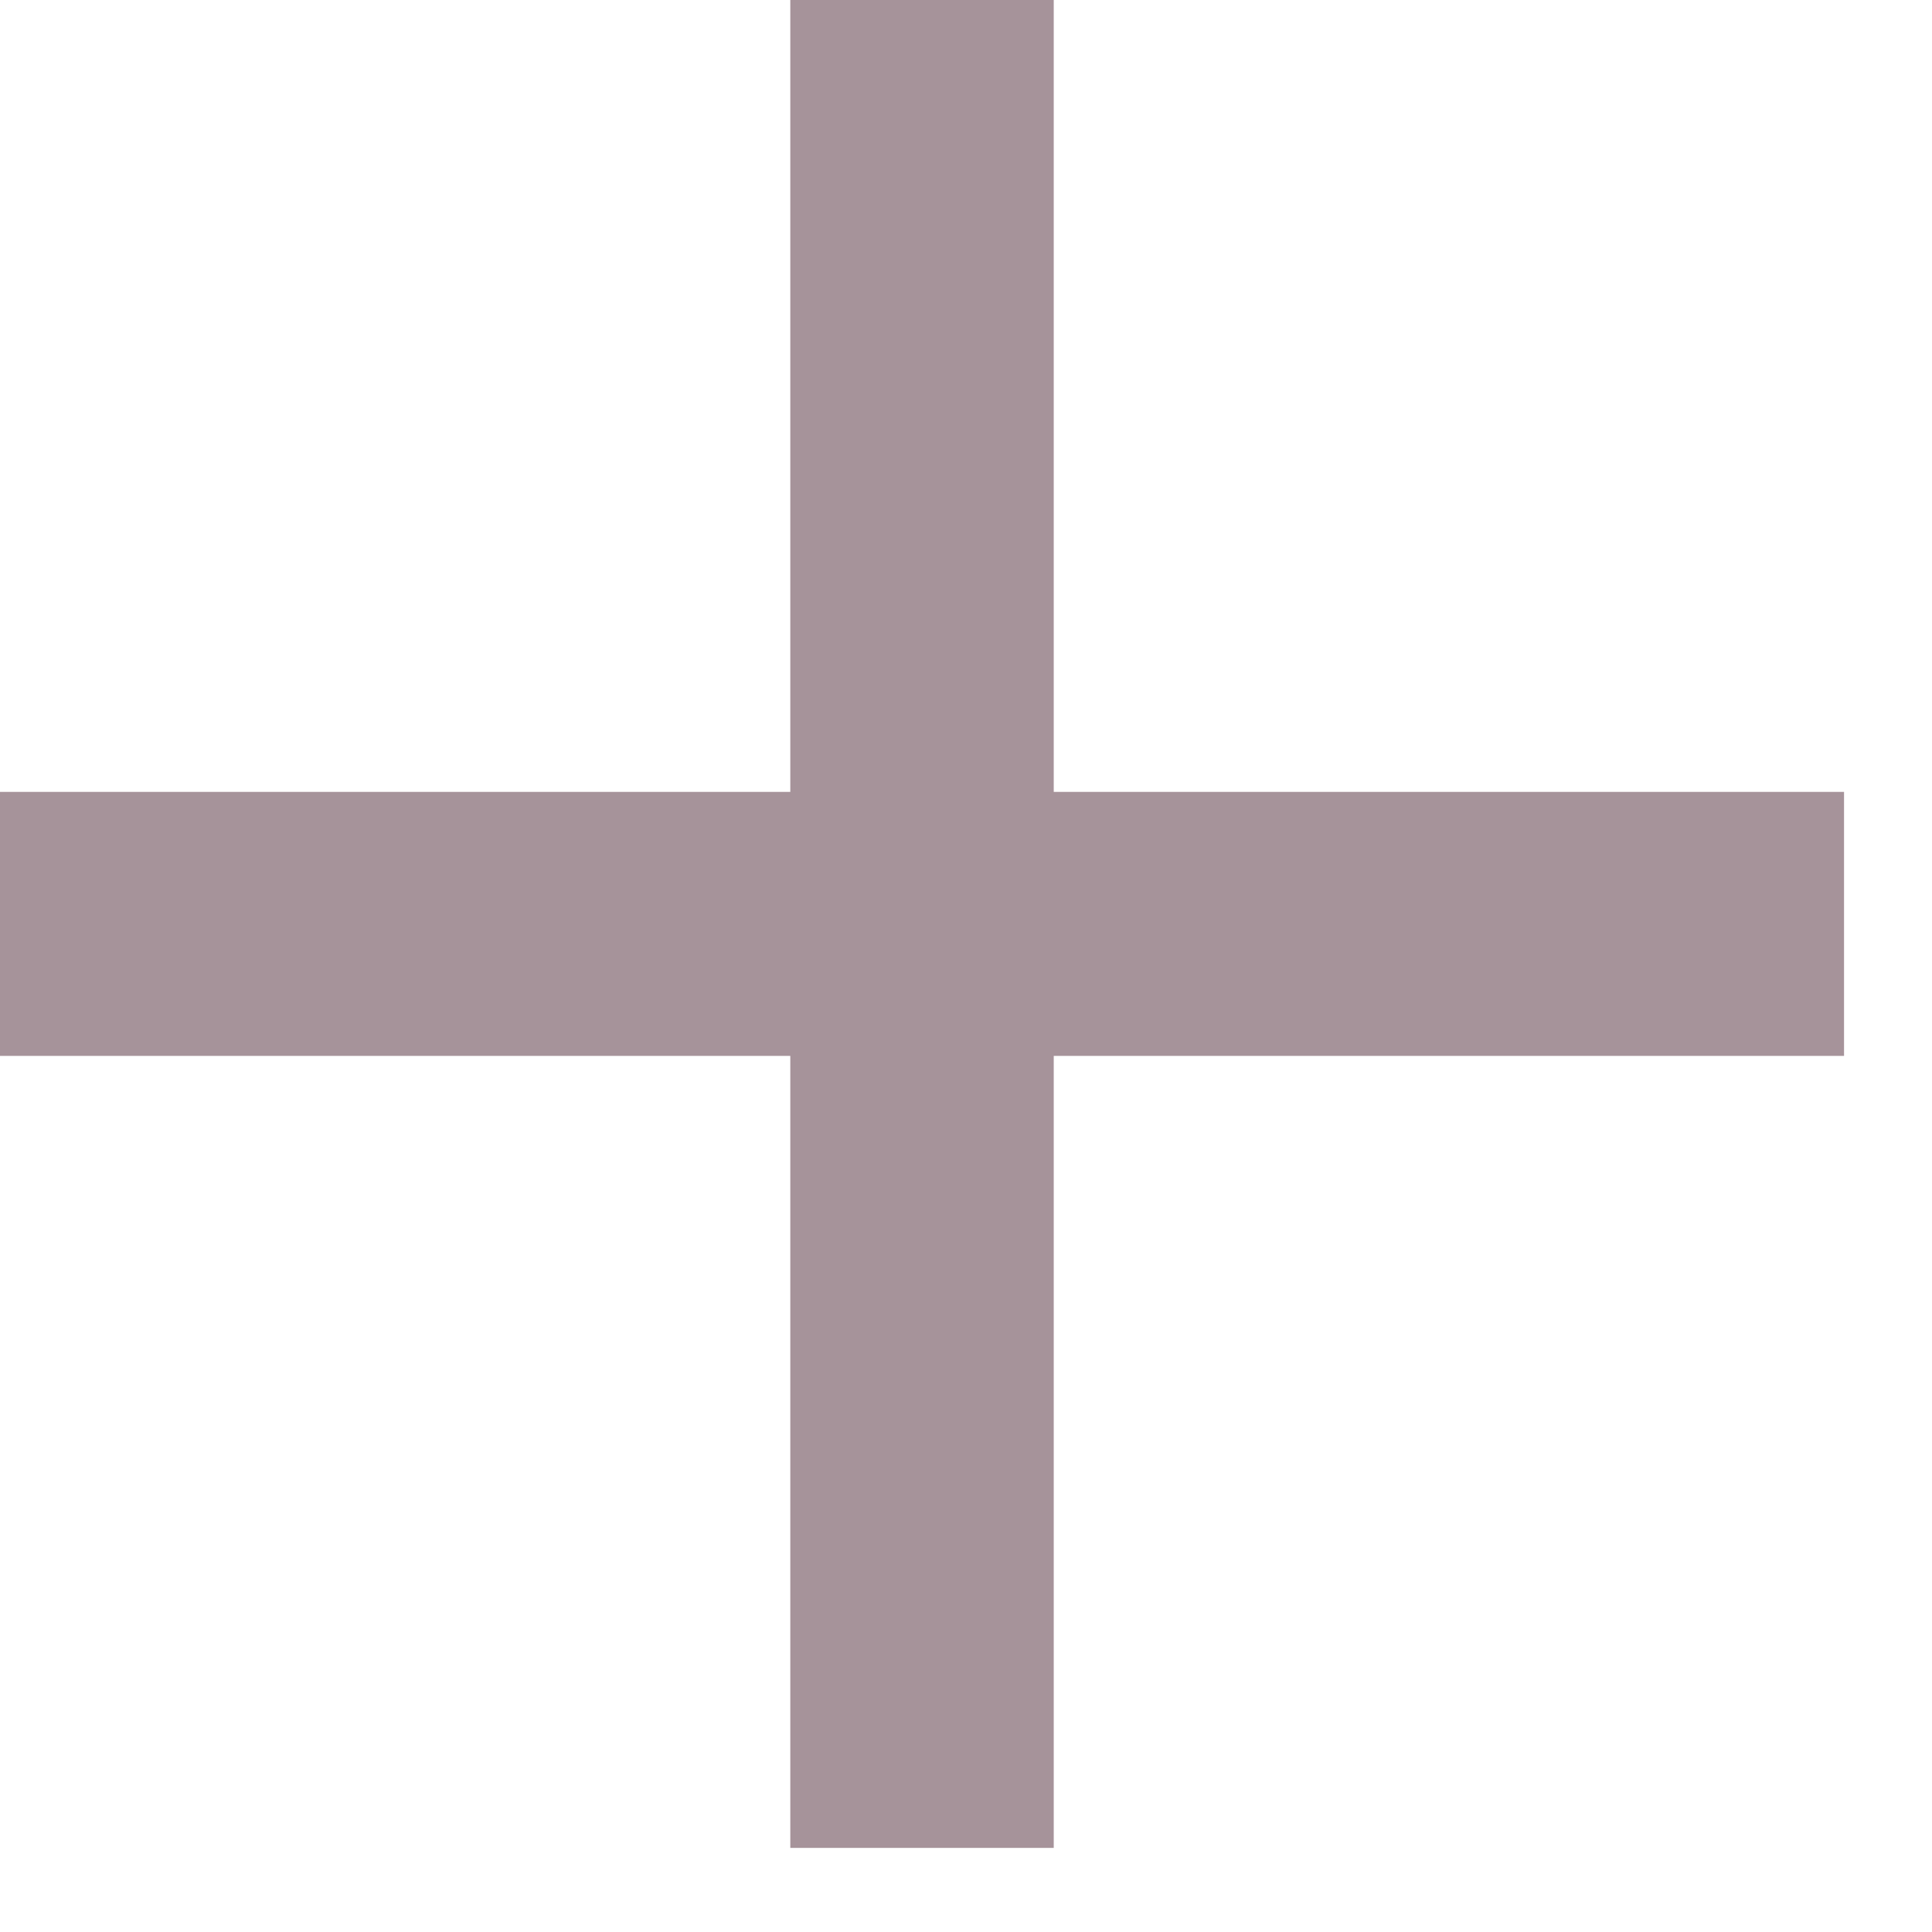
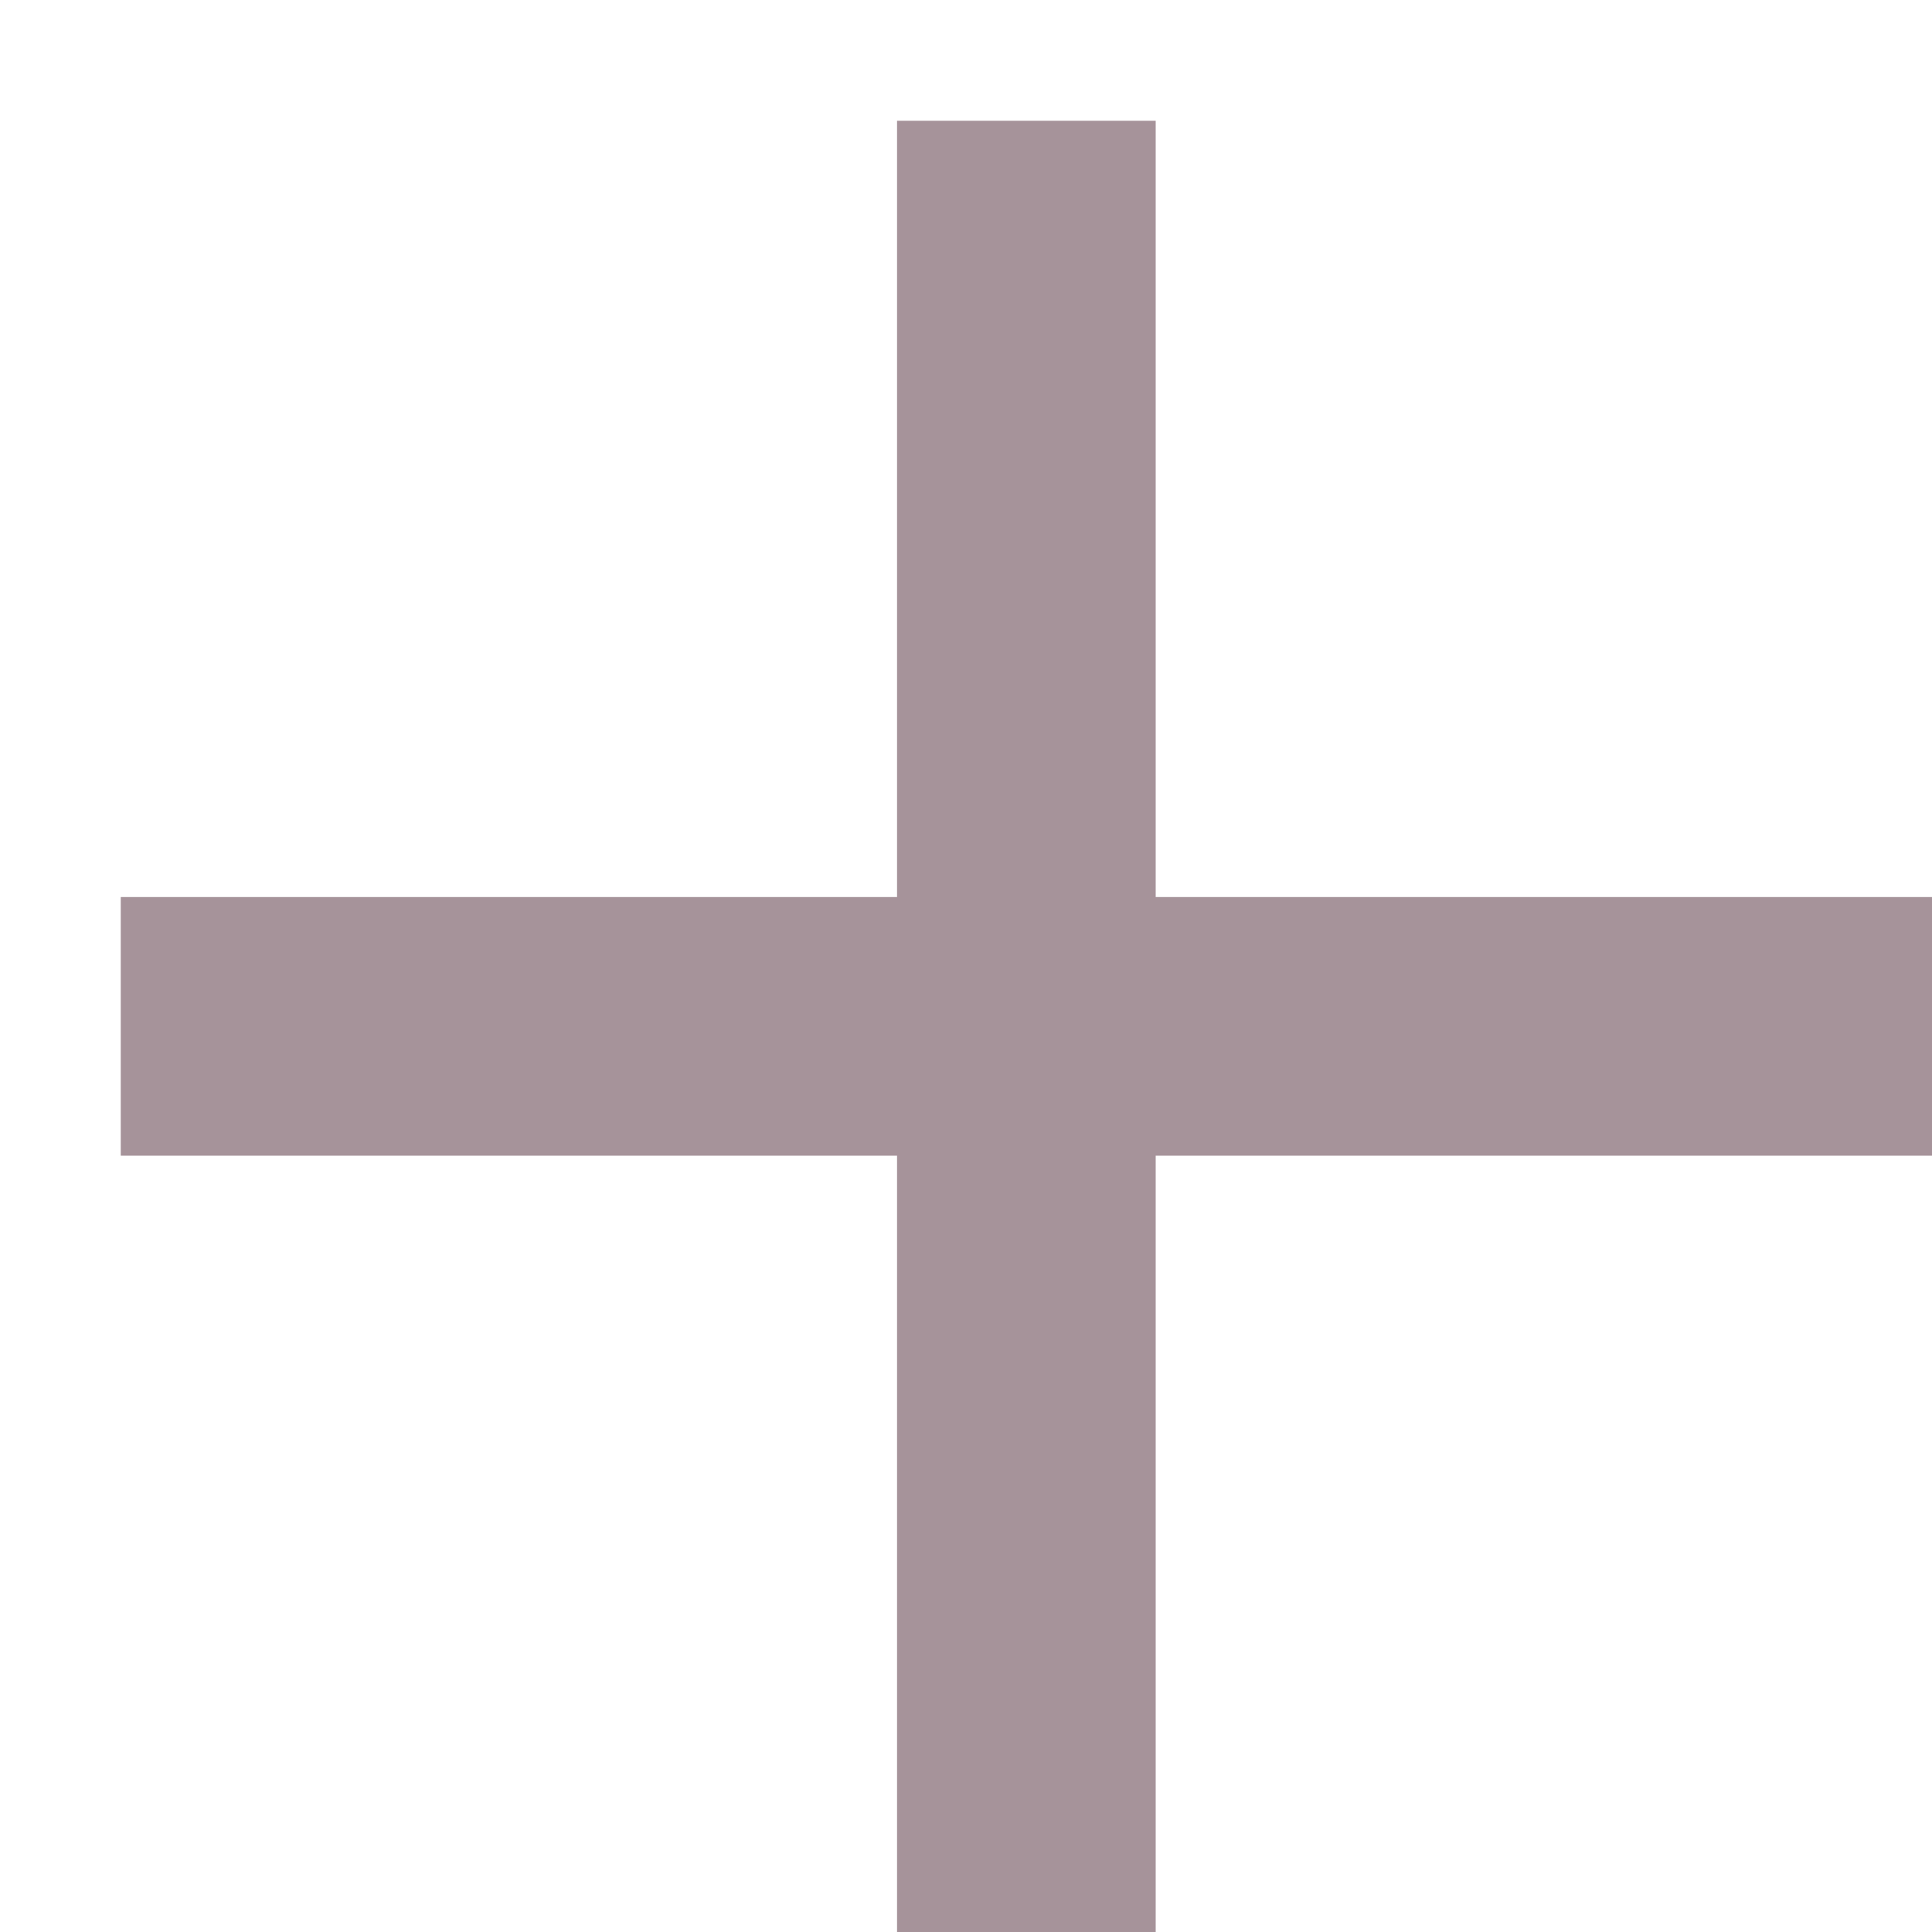
- <svg xmlns="http://www.w3.org/2000/svg" width="17" height="17" viewBox="0 0 17 17" fill="none">
-   <path d="M16.226 9.291H9.272V16.26H6.954V9.291H0V6.968H6.954V0H9.272V6.968H16.226V9.291Z" fill="#A6939A" />
+ <svg xmlns="http://www.w3.org/2000/svg" width="16" height="16" viewBox="0 0 16 16" fill="none">
+   <path d="M16 9.571H9.571V16H7.429V9.571H1V7.429H7.429V1H9.571V7.429H16V9.571Z" fill="#A6939A" />
</svg>
